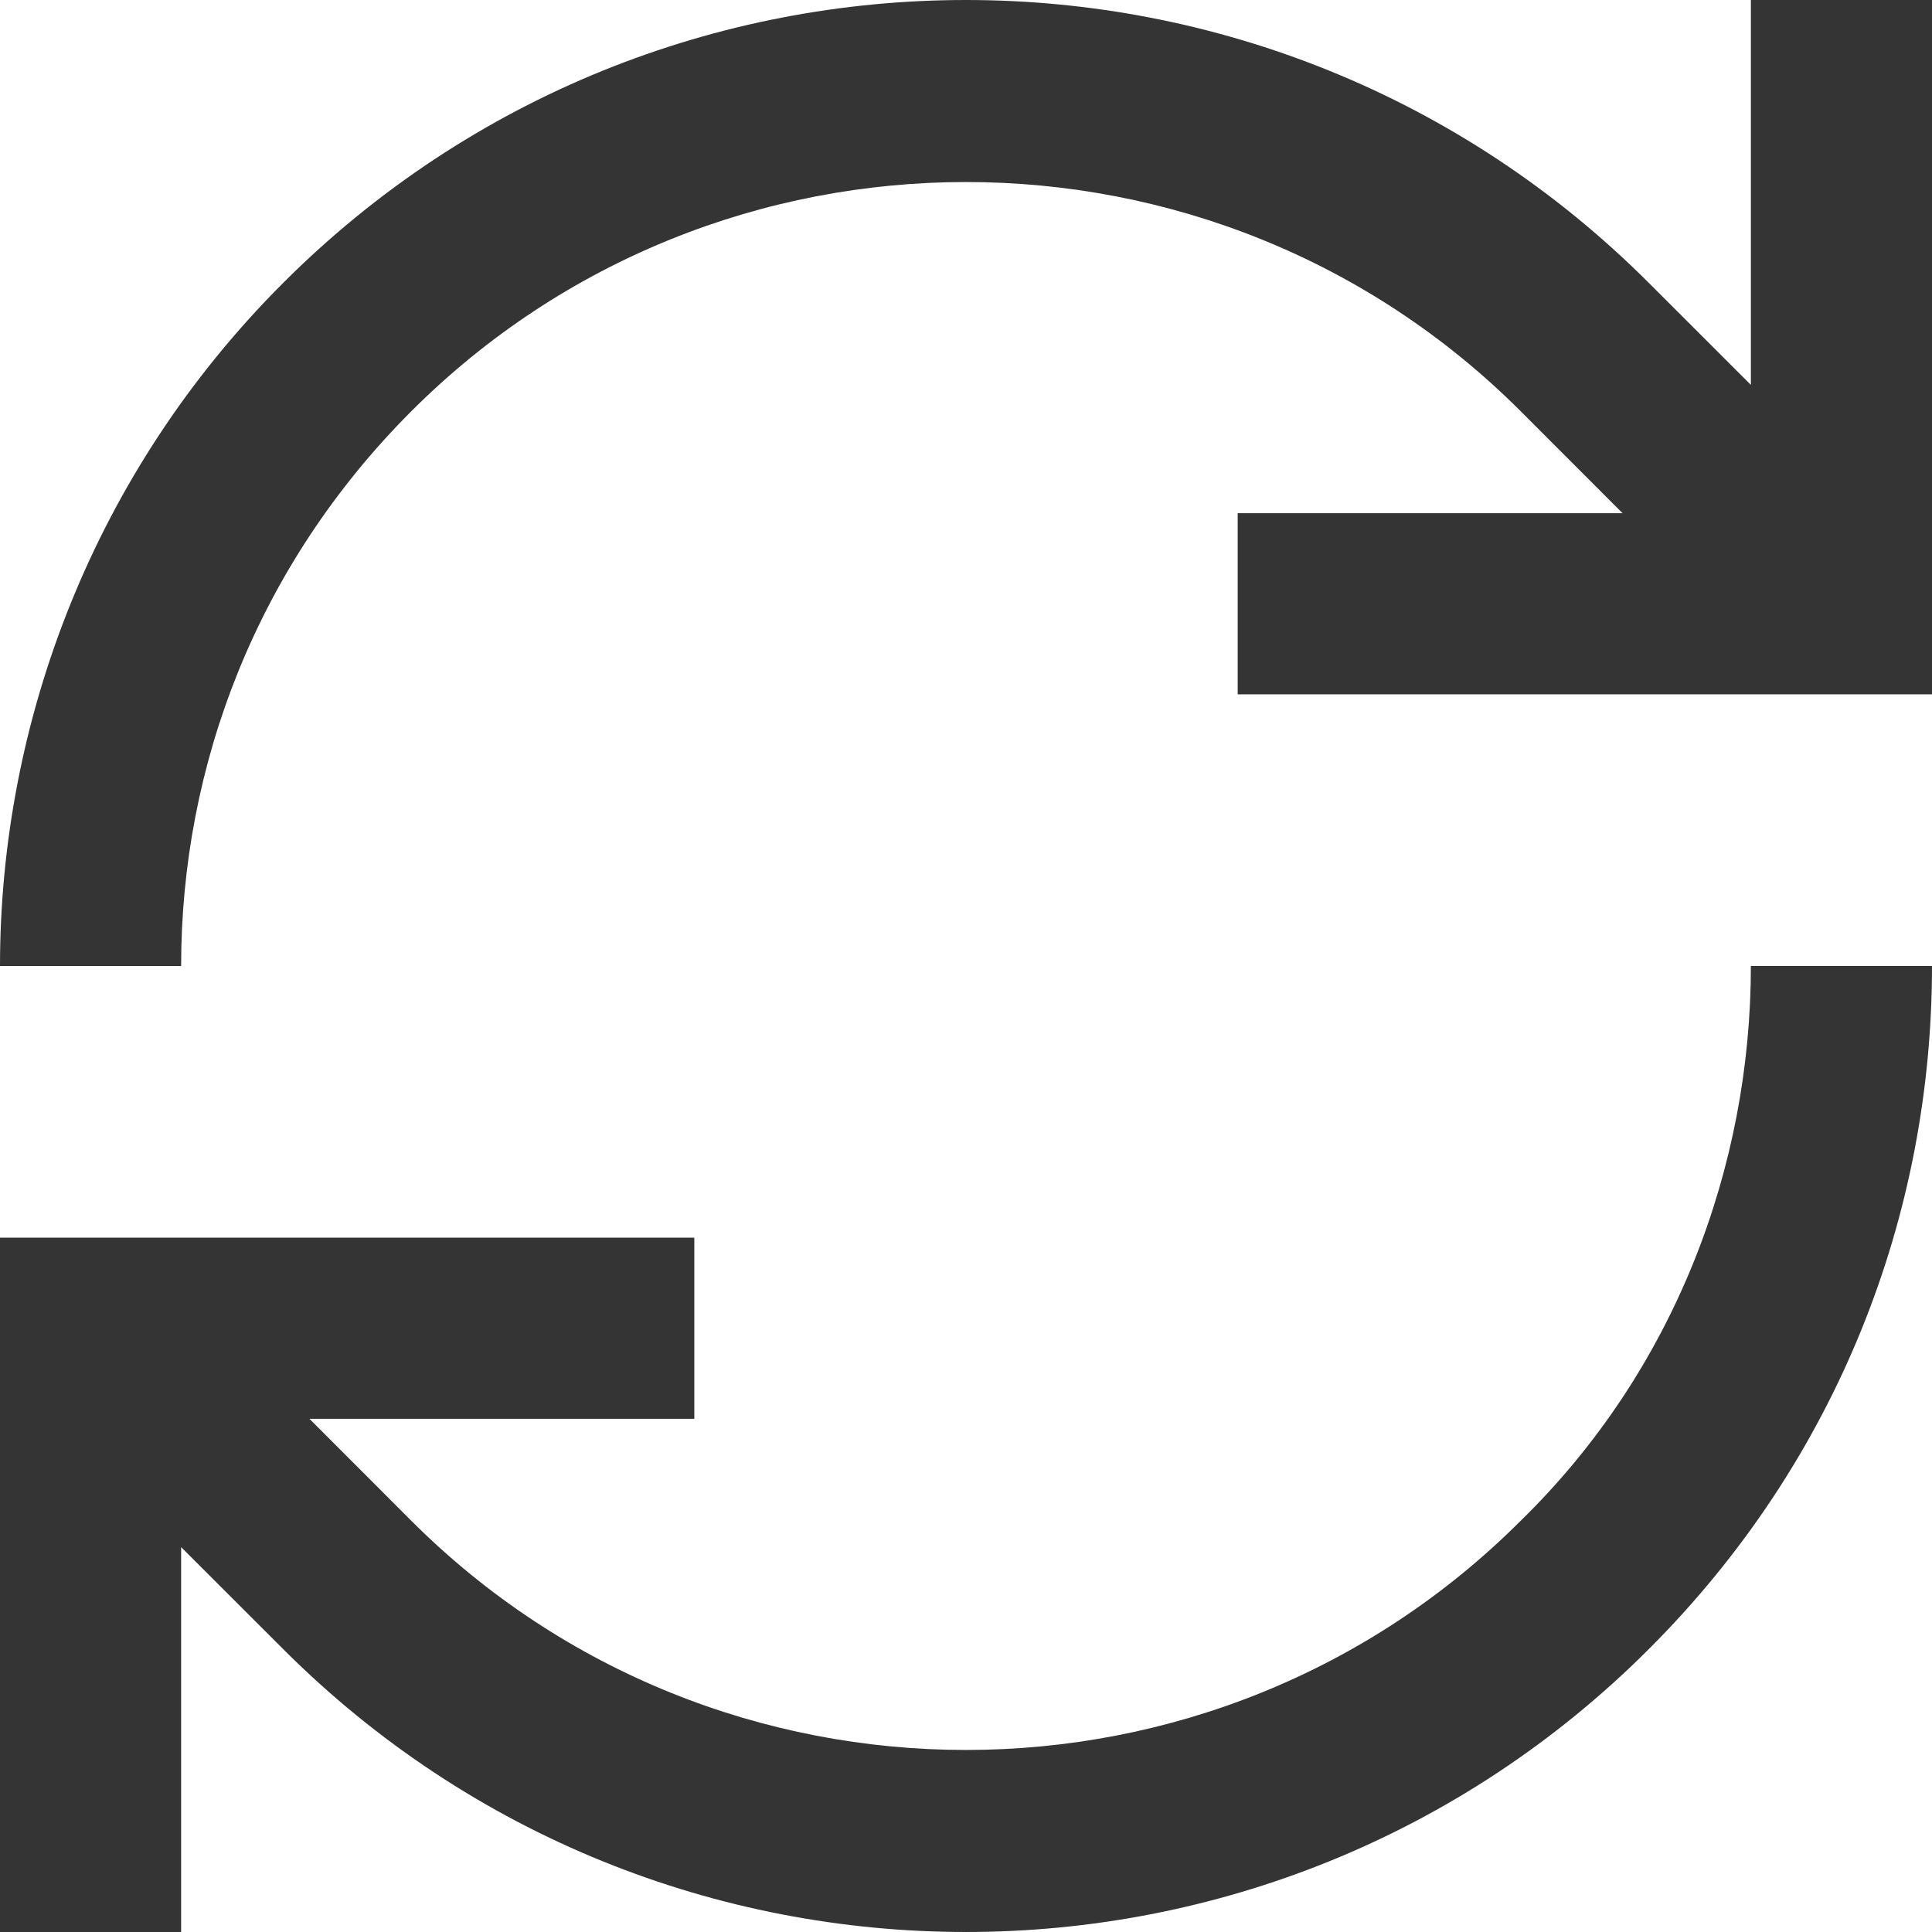
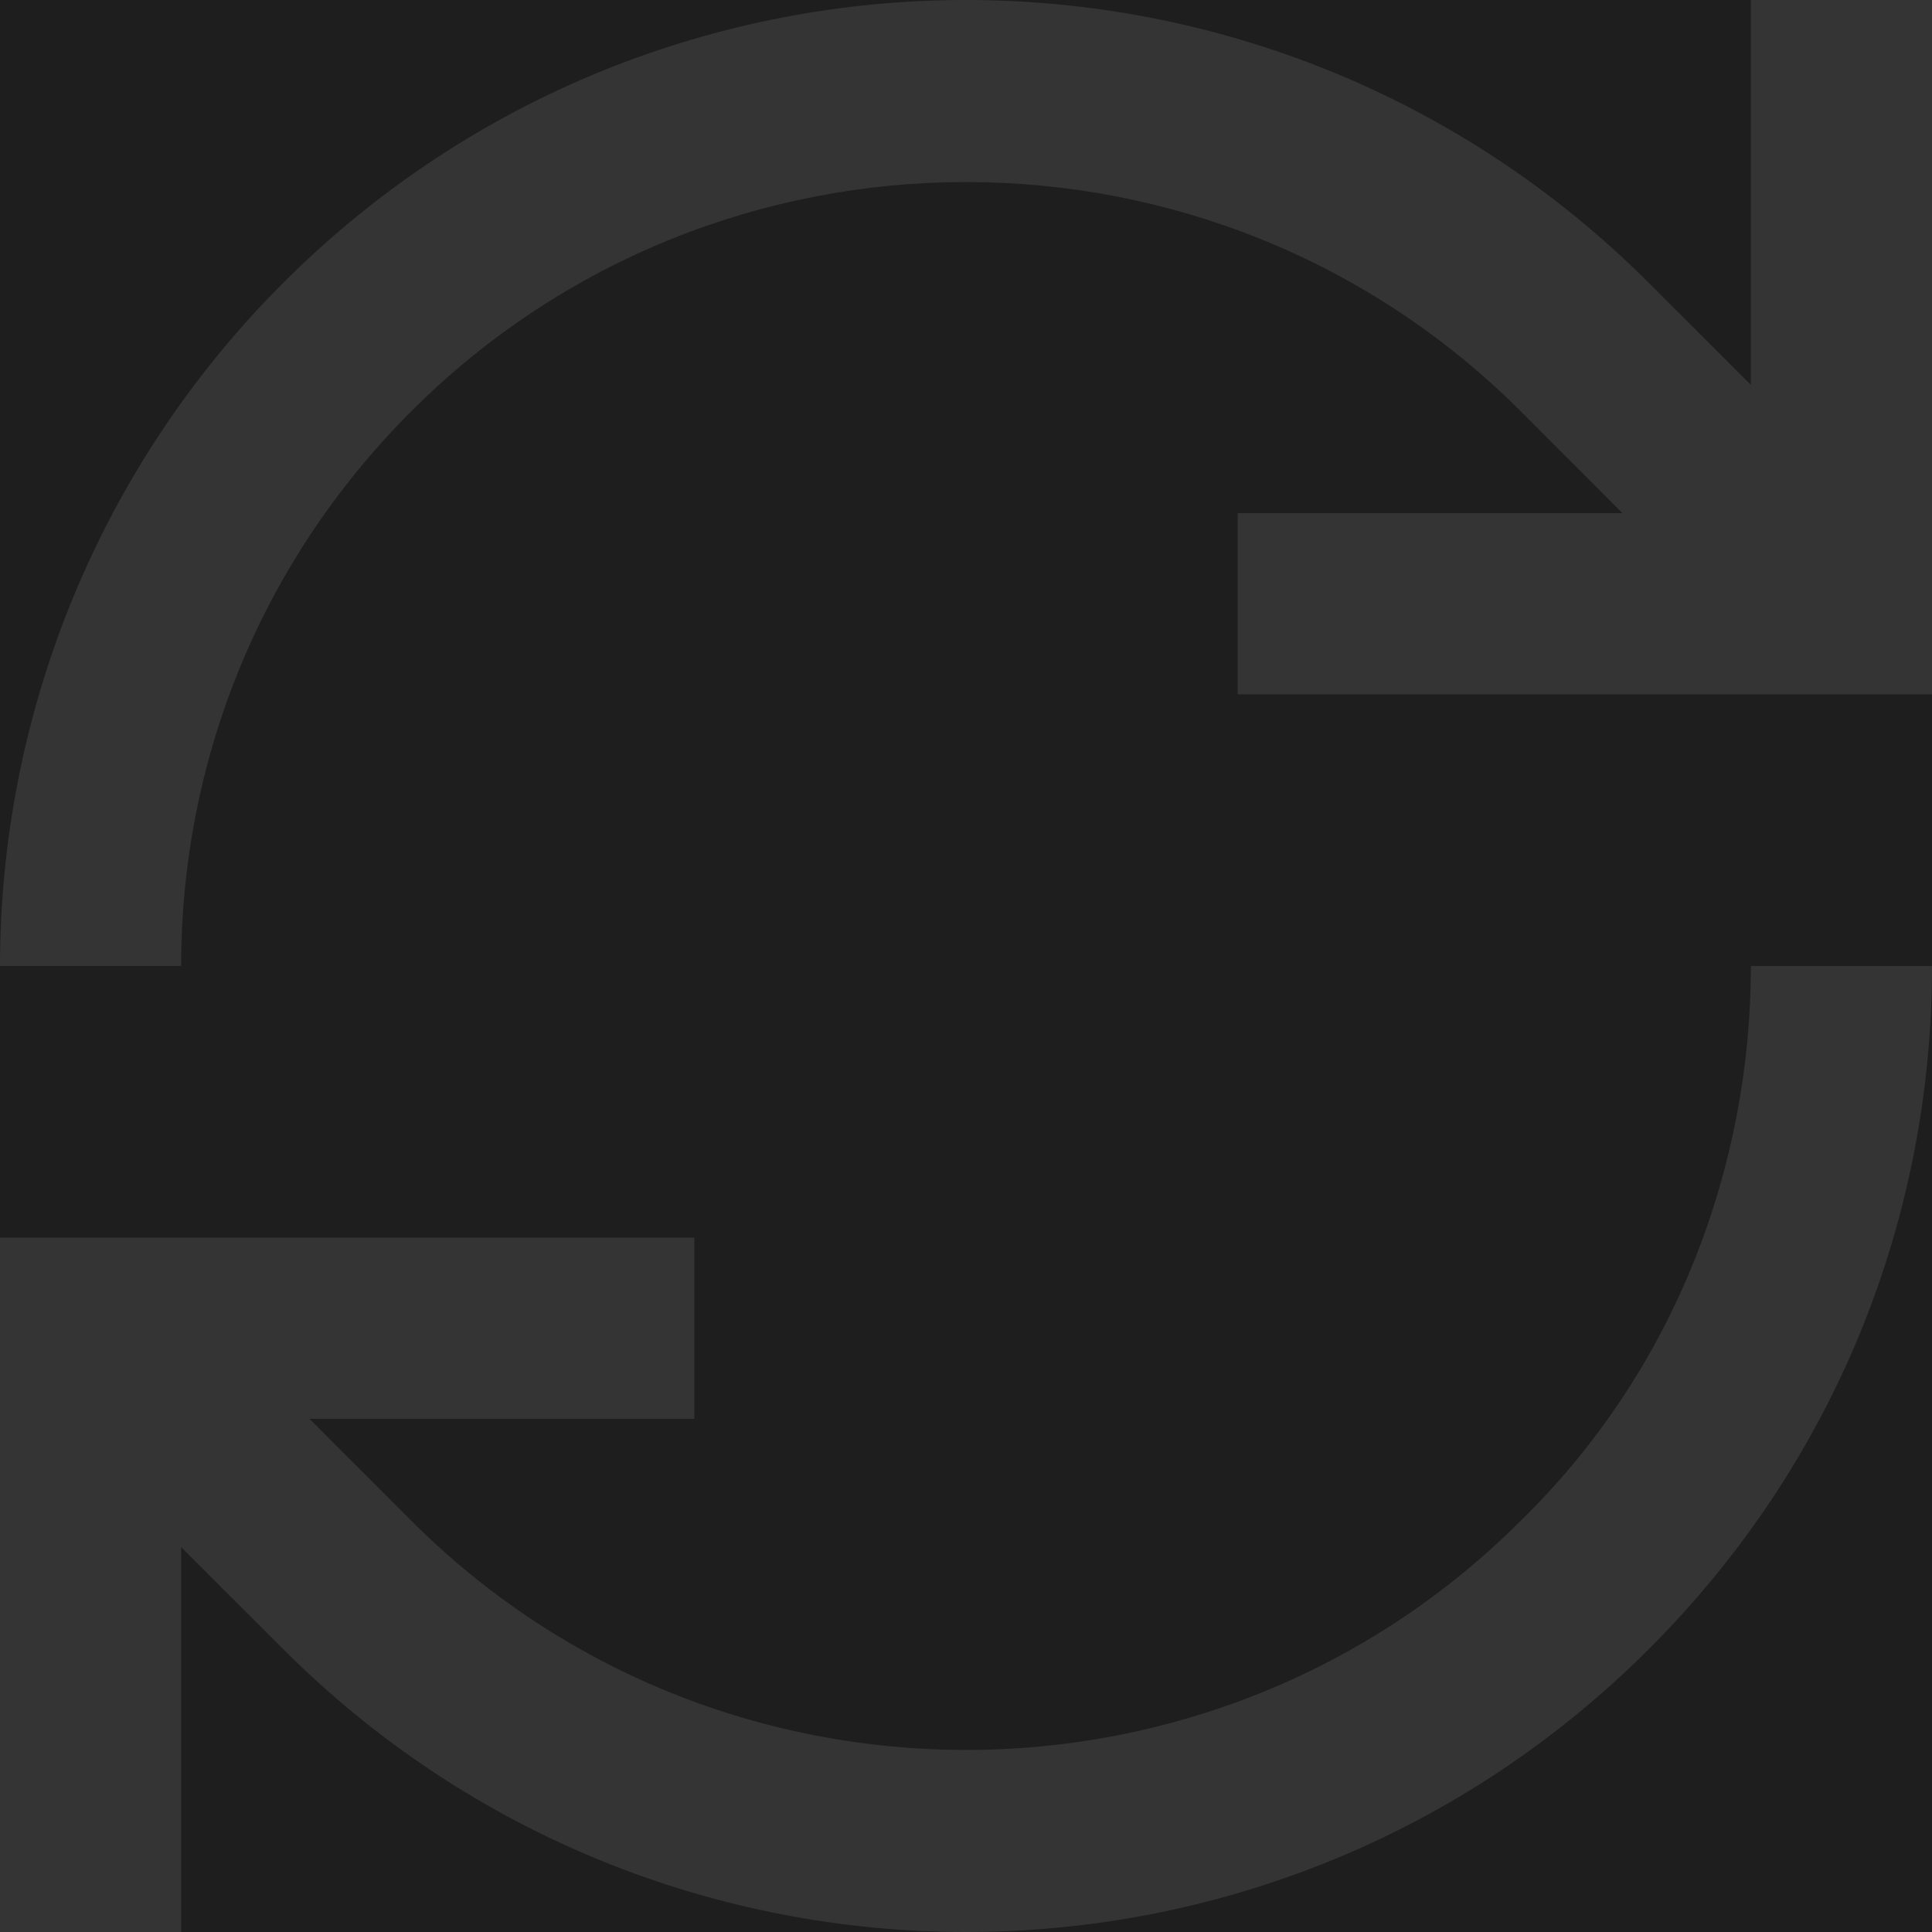
<svg xmlns="http://www.w3.org/2000/svg" width="24" height="24" viewBox="0 0 24 24" fill="none">
  <rect width="24" height="24" fill="#1E1E1E" />
-   <path d="M-82 -1020C-82 -1021.1 -81.105 -1022 -80 -1022H852C853.105 -1022 854 -1021.1 854 -1020V760C854 761.105 853.105 762 852 762H-80C-81.105 762 -82 761.105 -82 760V-1020Z" fill="white" />
-   <path d="M-80 -1022V-1021H852V-1022V-1023H-80V-1022ZM854 -1020H853V760H854H855V-1020H854ZM852 762V761H-80V762V763H852V762ZM-82 760H-81V-1020H-82H-83V760H-82ZM-80 762V761C-80.552 761 -81 760.552 -81 760H-82H-83C-83 761.657 -81.657 763 -80 763V762ZM854 760H853C853 760.552 852.552 761 852 761V762V763C853.657 763 855 761.657 855 760H854ZM852 -1022V-1021C852.552 -1021 853 -1020.55 853 -1020H854H855C855 -1021.66 853.657 -1023 852 -1023V-1022ZM-80 -1022V-1023C-81.657 -1023 -83 -1021.66 -83 -1020H-82H-81C-81 -1020.55 -80.552 -1021 -80 -1021V-1022Z" fill="white" fill-opacity="0.1" />
  <path d="M5.109 5.109C3.188 7.031 2.25 9.516 2.25 12H0C0 8.953 1.172 5.859 3.516 3.516C8.203 -1.172 15.797 -1.172 20.484 3.516L21.75 4.781V0H24V8.625H15.375V6.375H20.156L18.891 5.109C15.094 1.312 8.906 1.312 5.109 5.109ZM2.25 24H0V15.375H8.625V17.625H3.844L5.109 18.891C8.906 22.688 15.094 22.688 18.891 18.891C20.812 17.016 21.75 14.484 21.75 12H24C24 15.094 22.828 18.141 20.484 20.484C15.797 25.172 8.203 25.172 3.516 20.484L2.25 19.219V24Z" fill="#343434" />
</svg>
